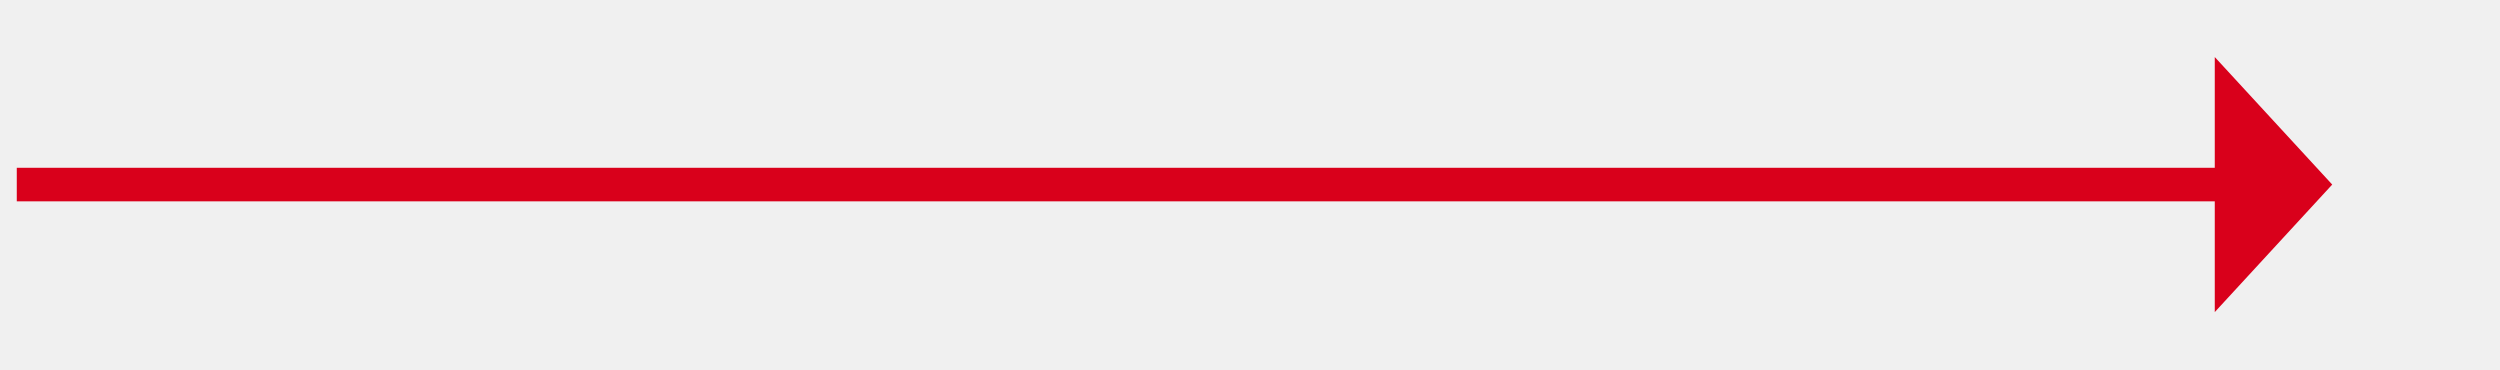
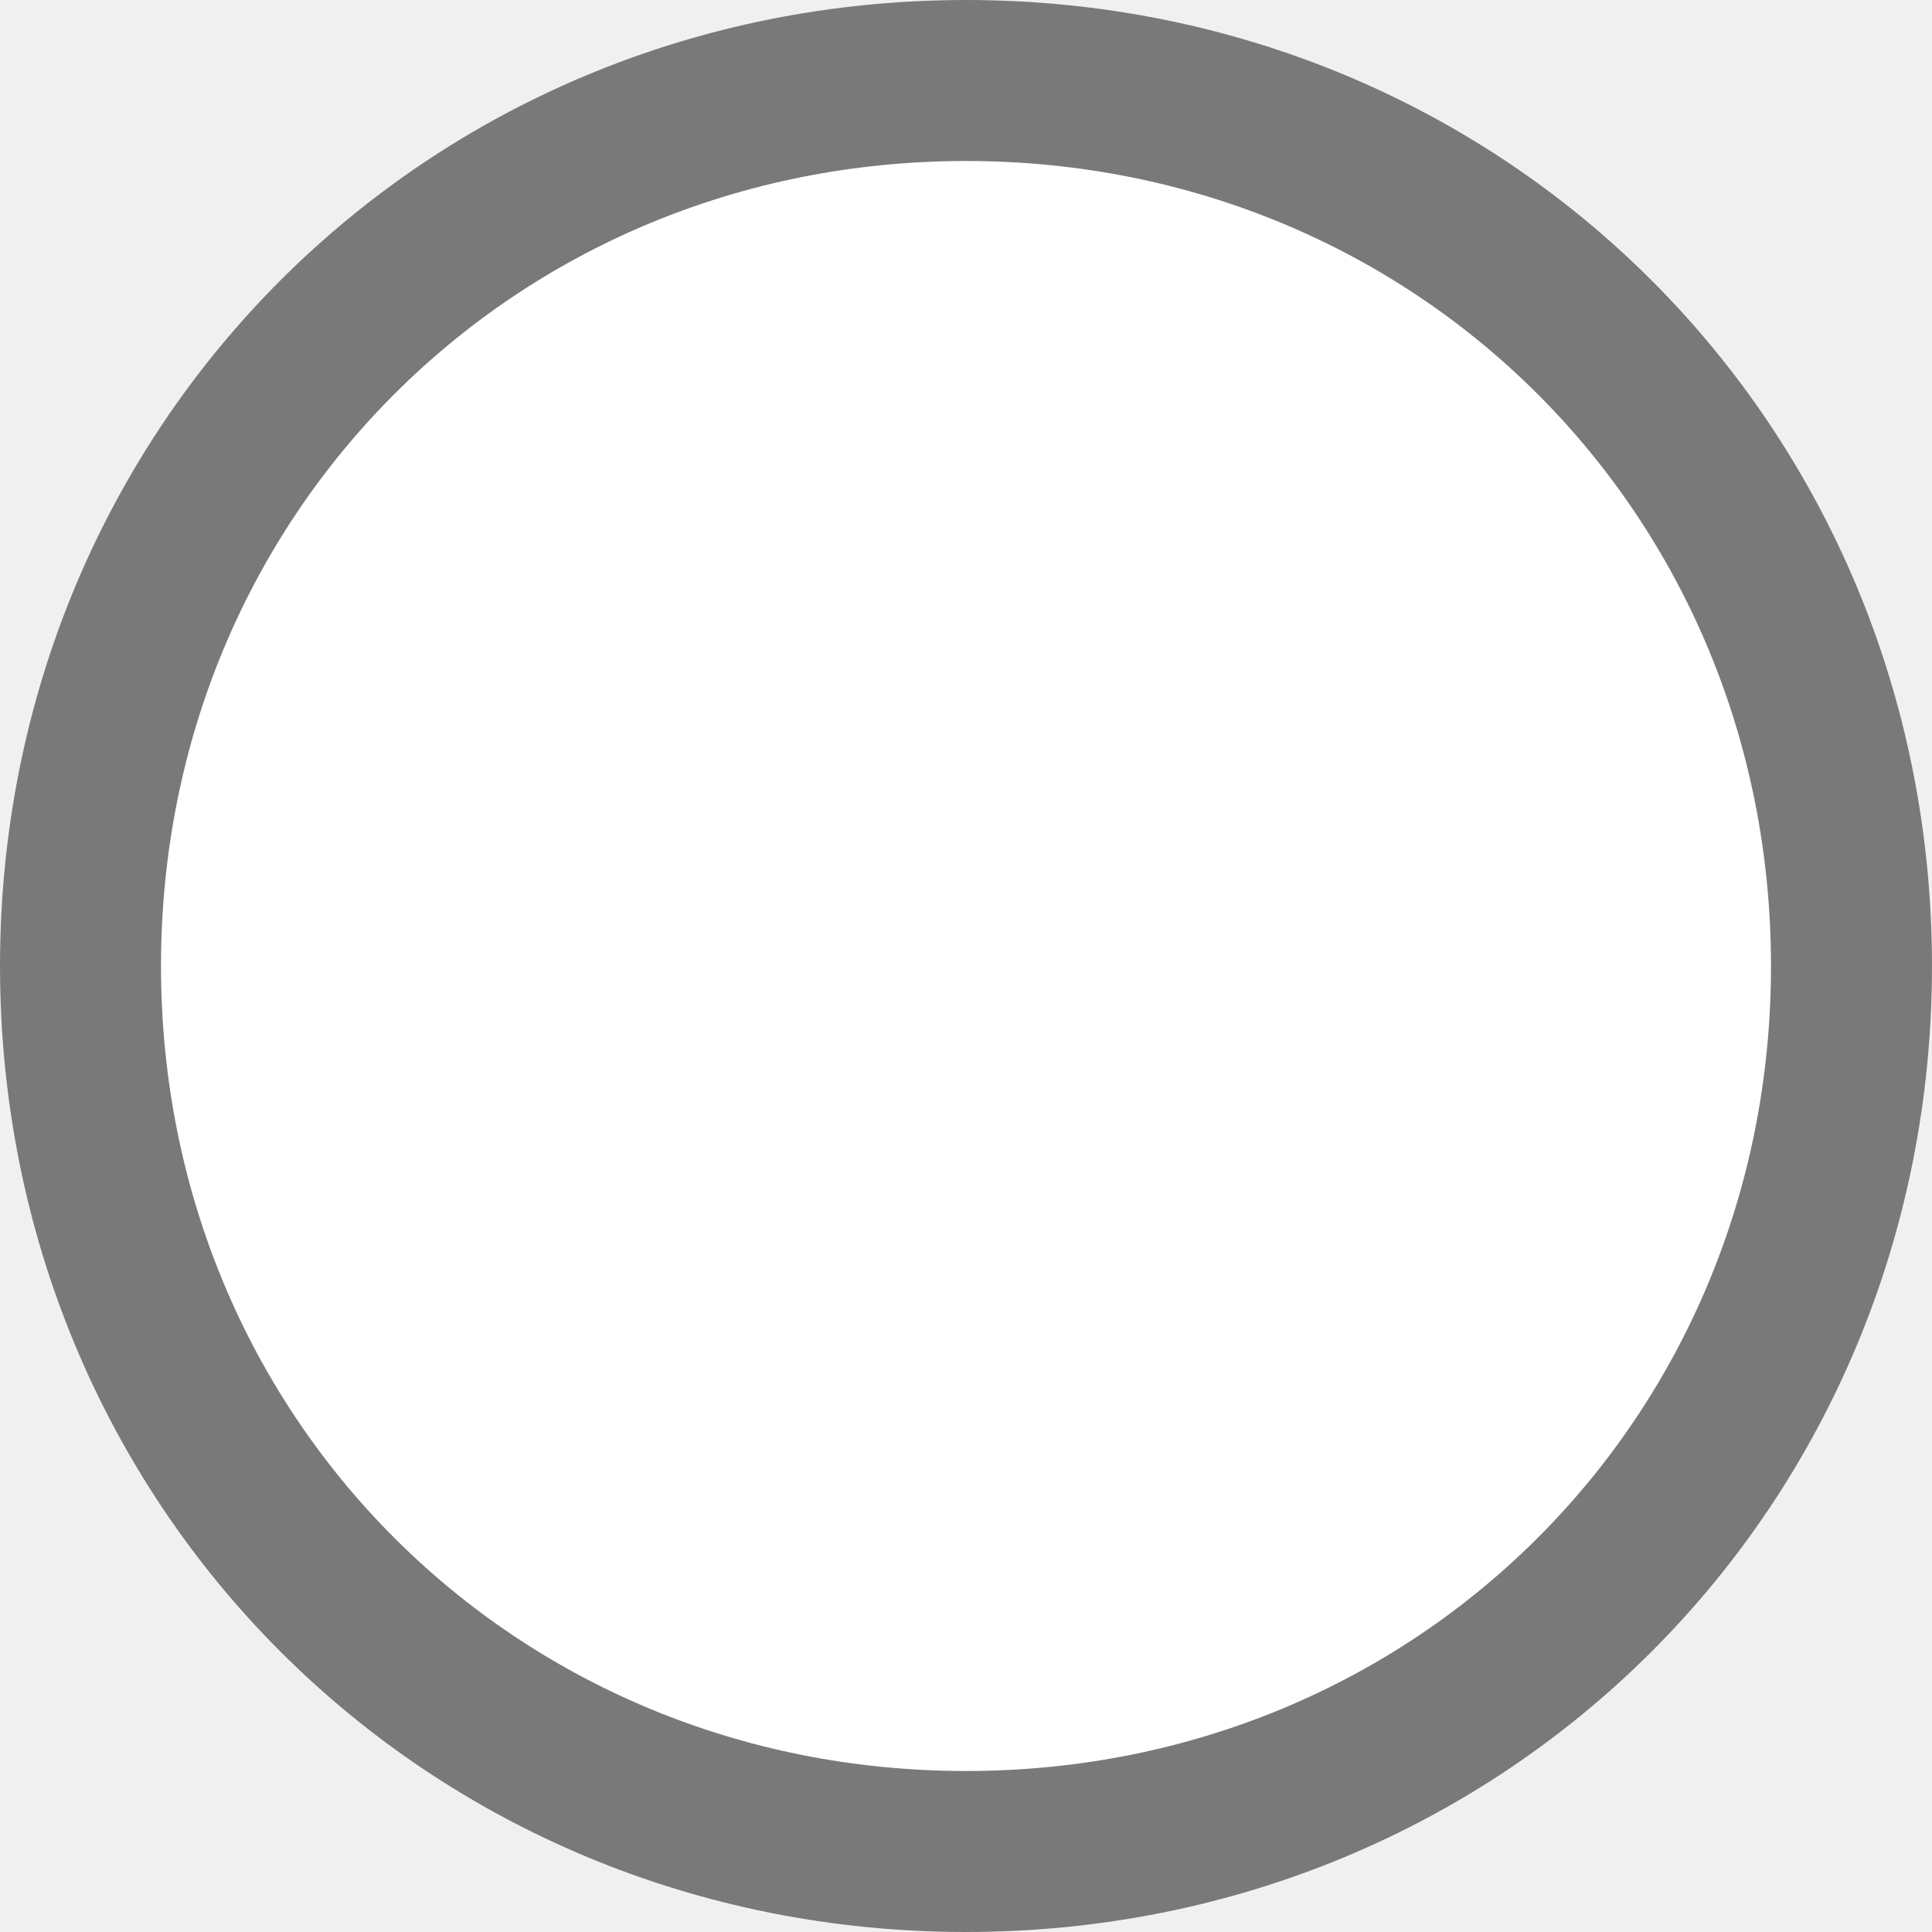
- <svg xmlns="http://www.w3.org/2000/svg" version="1.1" width="149px" height="22px">
-   <g transform="matrix(1 0 0 1 -231 -258 )">
-     <path d="M 363 276.6  L 370 269  L 363 261.4  L 363 276.6  Z " fill-rule="nonzero" fill="#d9001b" stroke="none" />
-     <path d="M 232 269  L 364 269  " stroke-width="2" stroke="#d9001b" fill="none" />
-   </g>
+ <svg xmlns="http://www.w3.org/2000/svg" version="1.1" width="12px" height="12px" viewBox="190 397  12 12">
+   <path d="M 196 397  C 199.36 397  202 399.64  202 403  C 202 406.36  199.36 409  196 409  C 192.64 409  190 406.36  190 403  C 190 399.64  192.64 397  196 397  Z " fill-rule="nonzero" fill="#ffffff" stroke="none" />
+   <path d="M 196 397.5  C 199.08 397.5  201.5 399.92  201.5 403  C 201.5 406.08  199.08 408.5  196 408.5  C 192.92 408.5  190.5 406.08  190.5 403  C 190.5 399.92  192.92 397.5  196 397.5  Z " stroke-width="1" stroke="#797979" fill="none" />
</svg>
